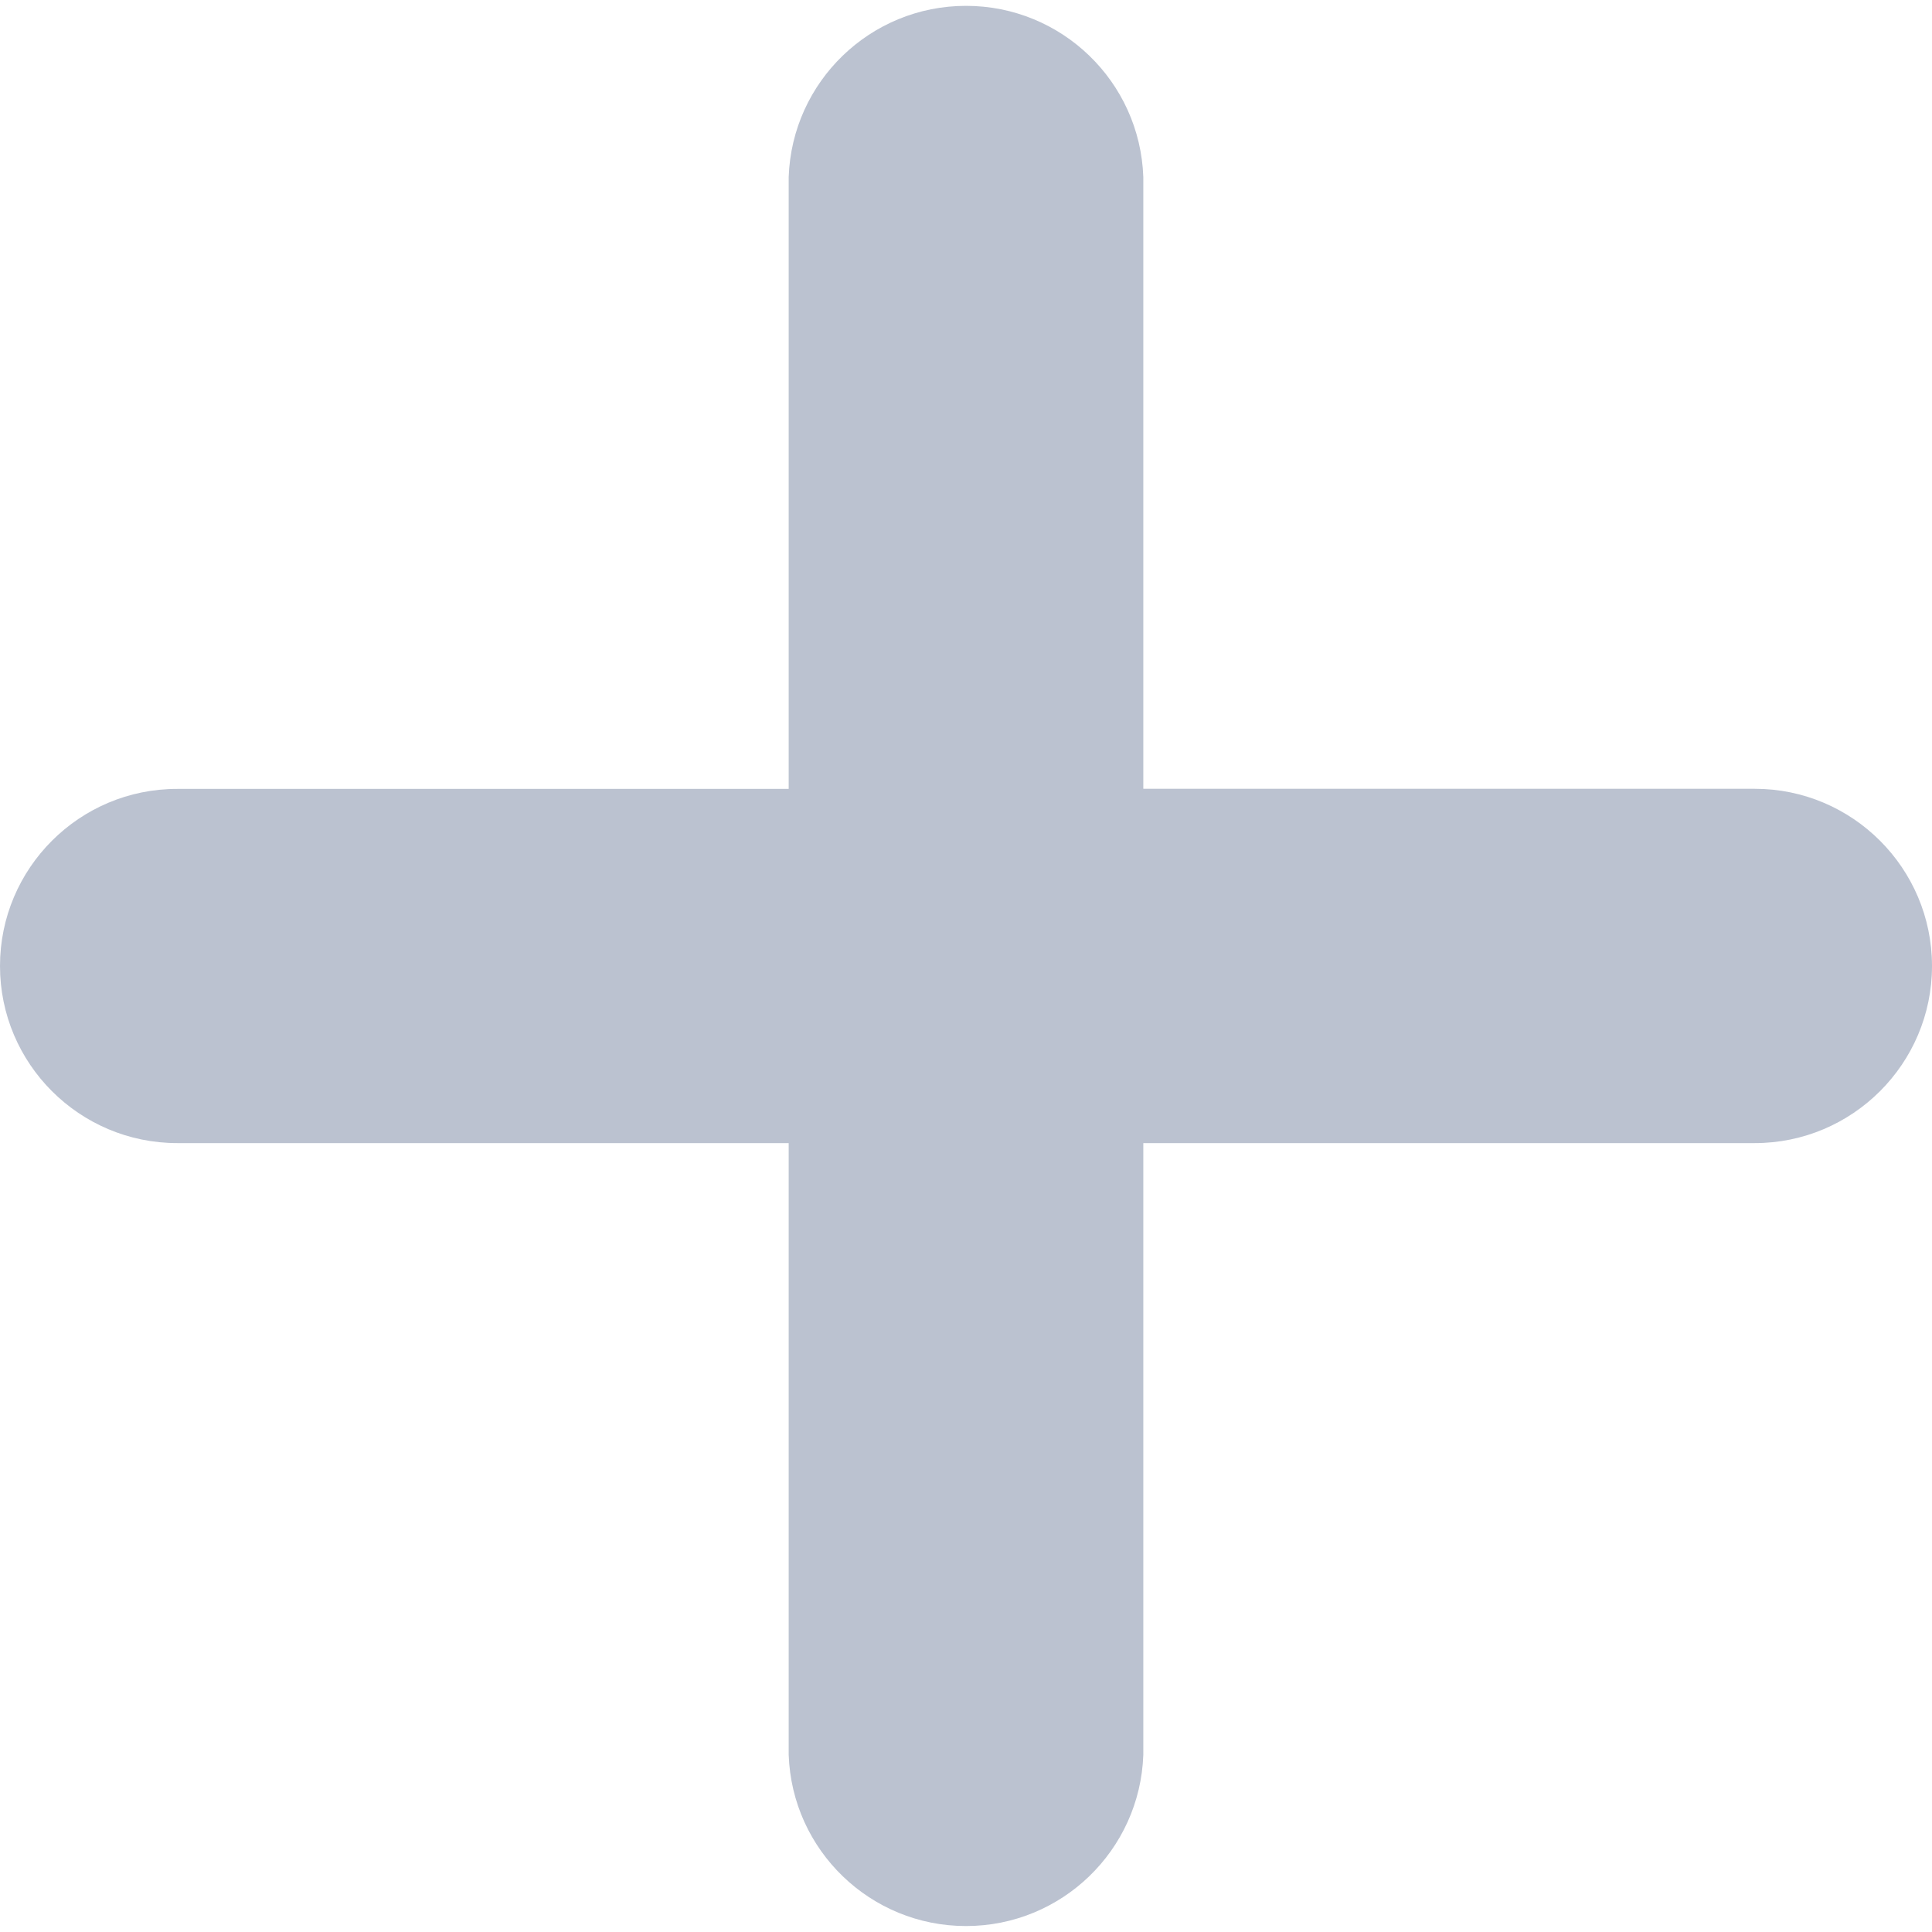
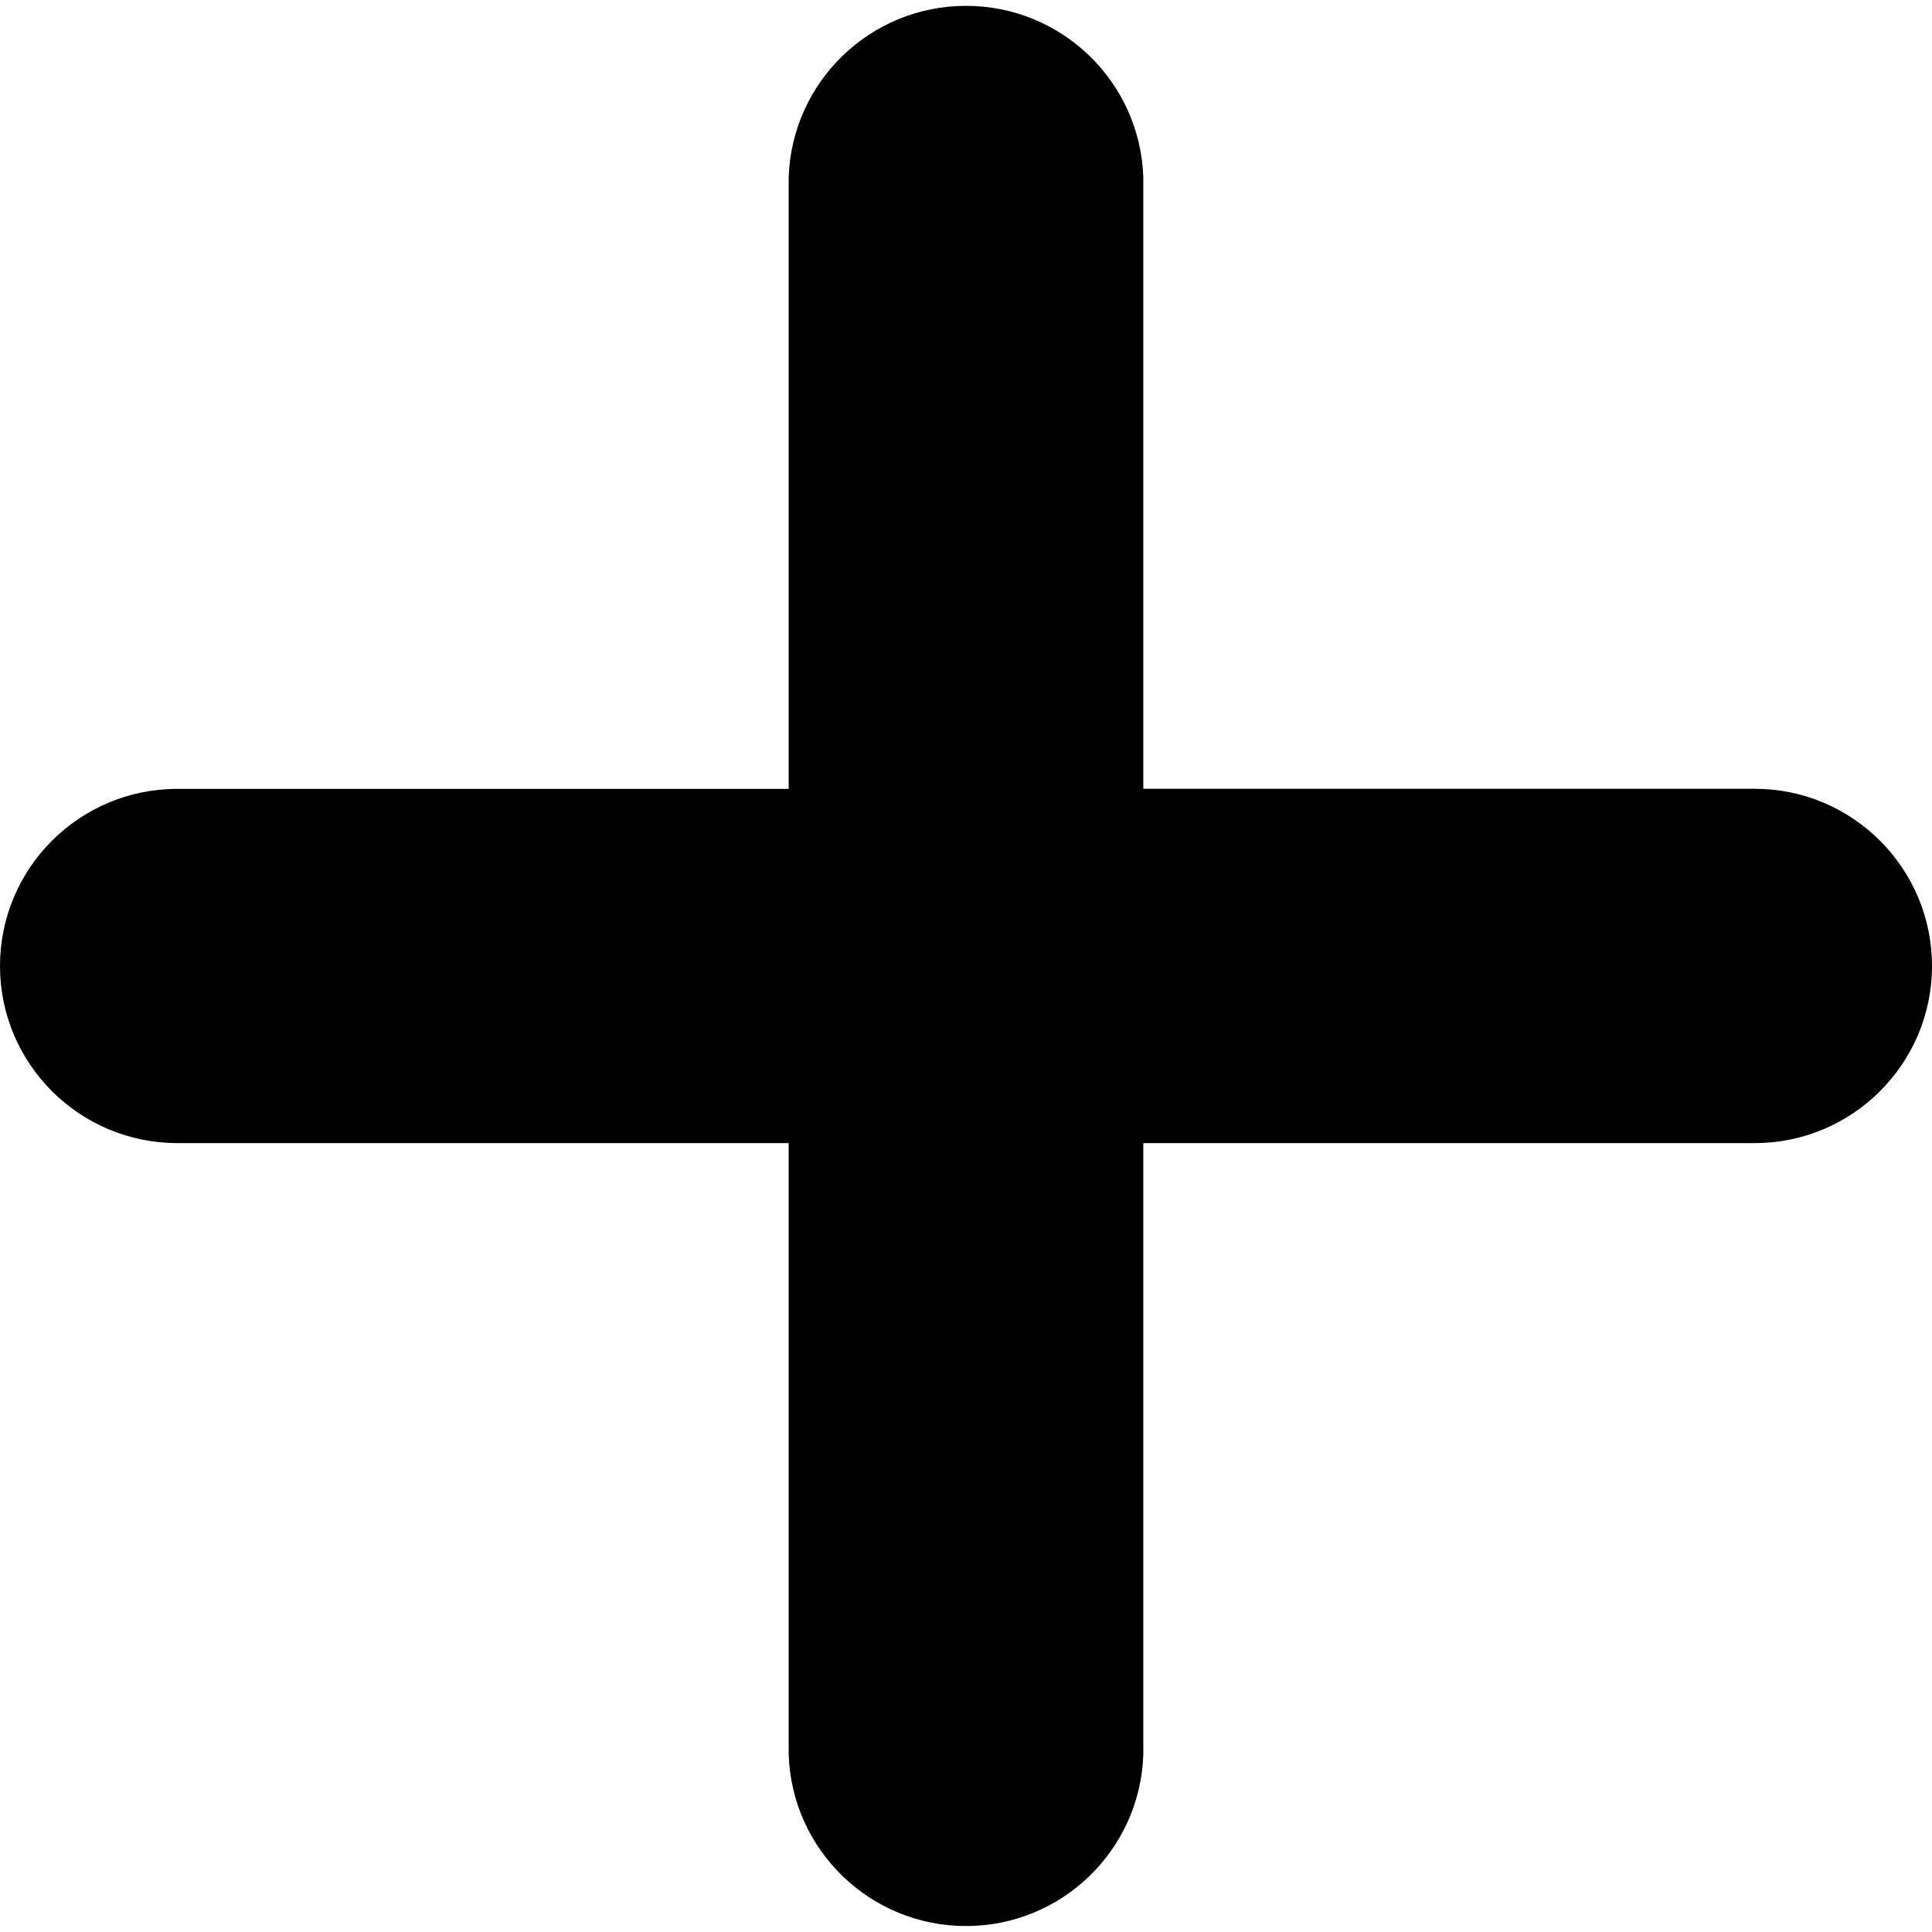
<svg xmlns="http://www.w3.org/2000/svg" width="18" height="18" viewBox="0 0 18 18">
-   <path fill="#BBC2D0" fill-rule="nonzero" d="M16.349 7.349h-5.697V1.65a1.653 1.653 0 0 0-3.304 0V7.35H1.652C.74 7.349 0 8.089 0 9c0 .91.74 1.65 1.652 1.65h5.696v5.699a1.653 1.653 0 0 0 3.304 0V10.65h5.697C17.259 10.65 18 9.91 18 9c0-.91-.74-1.651-1.651-1.651z" />
+   <path fill="currentColor" fill-rule="nonzero" d="M16.349 7.349h-5.697V1.65a1.653 1.653 0 0 0-3.304 0V7.35H1.652C.74 7.349 0 8.089 0 9c0 .91.74 1.65 1.652 1.65h5.696v5.699a1.653 1.653 0 0 0 3.304 0V10.65h5.697C17.259 10.65 18 9.91 18 9c0-.91-.74-1.651-1.651-1.651z" />
</svg>
